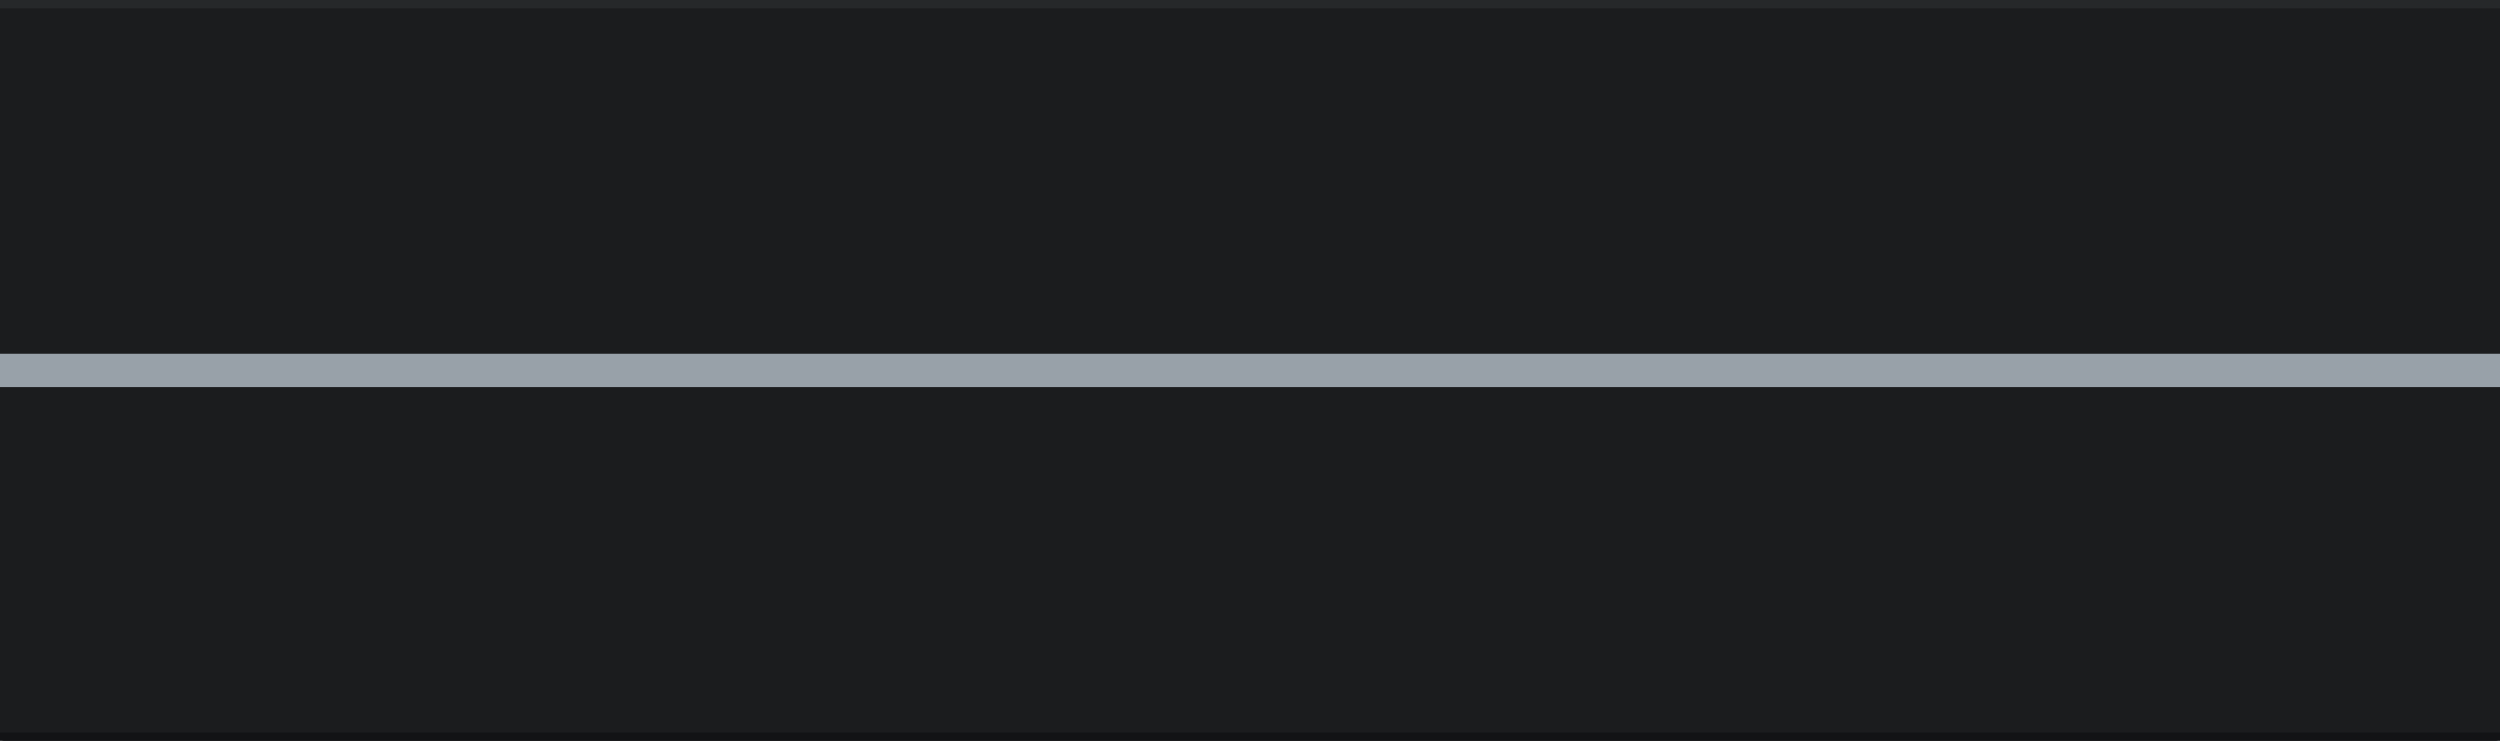
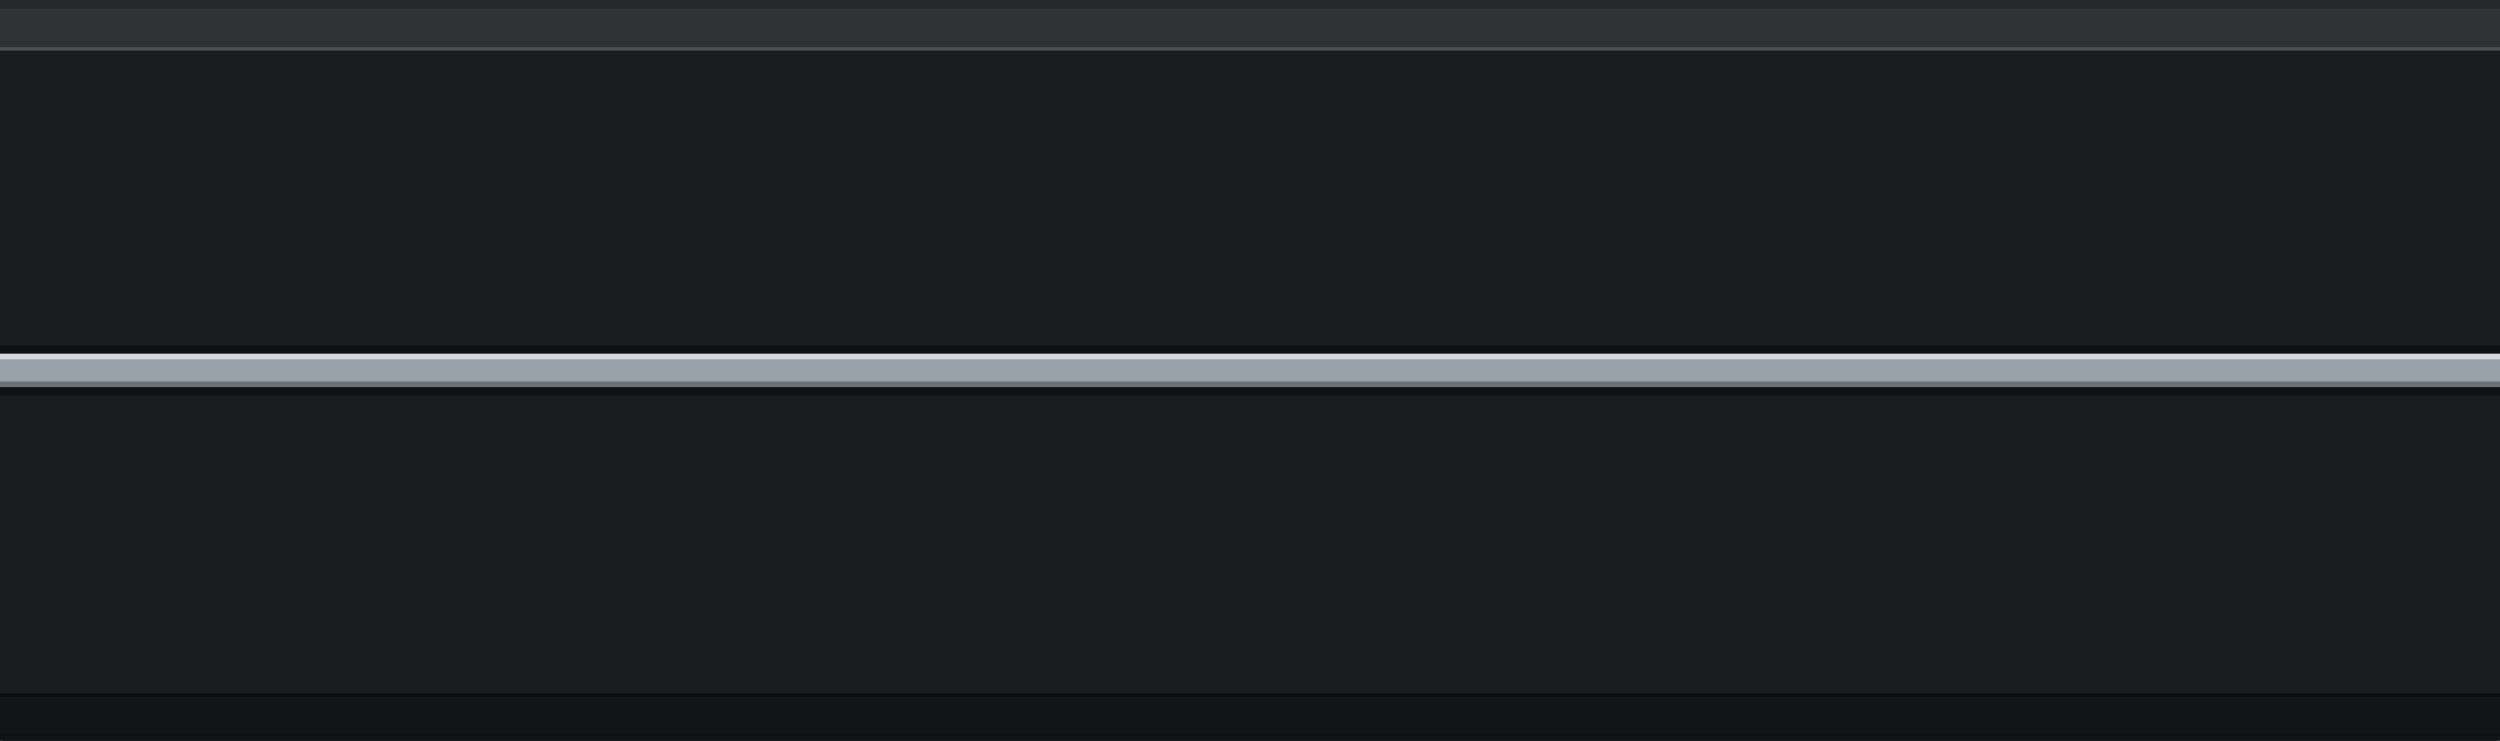
<svg xmlns="http://www.w3.org/2000/svg" width="450mm" height="133.35mm" viewBox="0 0 450 133.35">
  <rect id="plate" x="0" y="0" width="450" height="133.35" rx="0.8" fill="#1b1c1e" data-fill-from="finish" />
+   <rect id="bevel-top" x="0" y="1.5" width="450" height="7" fill="#fff" fill-opacity="0.1" />
+   <rect id="bevel-top-edge" x="0" y="8.5" width="450" height="0.6" fill="#fff" fill-opacity="0.22" />
+   <rect id="bevel-bottom" x="0" y="124.85" width="450" height="7" fill="#000" fill-opacity="0.3" />
+   <rect id="bevel-bottom-edge" x="0" y="124.85" width="450" height="0.6" fill="#000" fill-opacity="0.35" />
+   <rect id="groove" x="0" y="62.175" width="450" height="9" fill="#000" fill-opacity="0.4" />
  <rect id="strip" x="0" y="63.675" width="450" height="6" fill="#98a1a9" />
+   <rect id="strip-lit" x="0" y="63.675" width="450" height="1" fill="#fff" fill-opacity="0.6" />
+   <rect id="strip-shade" x="0" y="68.675" width="450" height="1" fill="#000" fill-opacity="0.3" />
  <rect id="lip-top" x="0" y="0" width="450" height="1.5" fill="#26282a" data-fill-from="finish" />
  <rect id="lip-bottom" x="0" y="131.85" width="450" height="1.5" fill="#121315" data-fill-from="finish" />
</svg>
